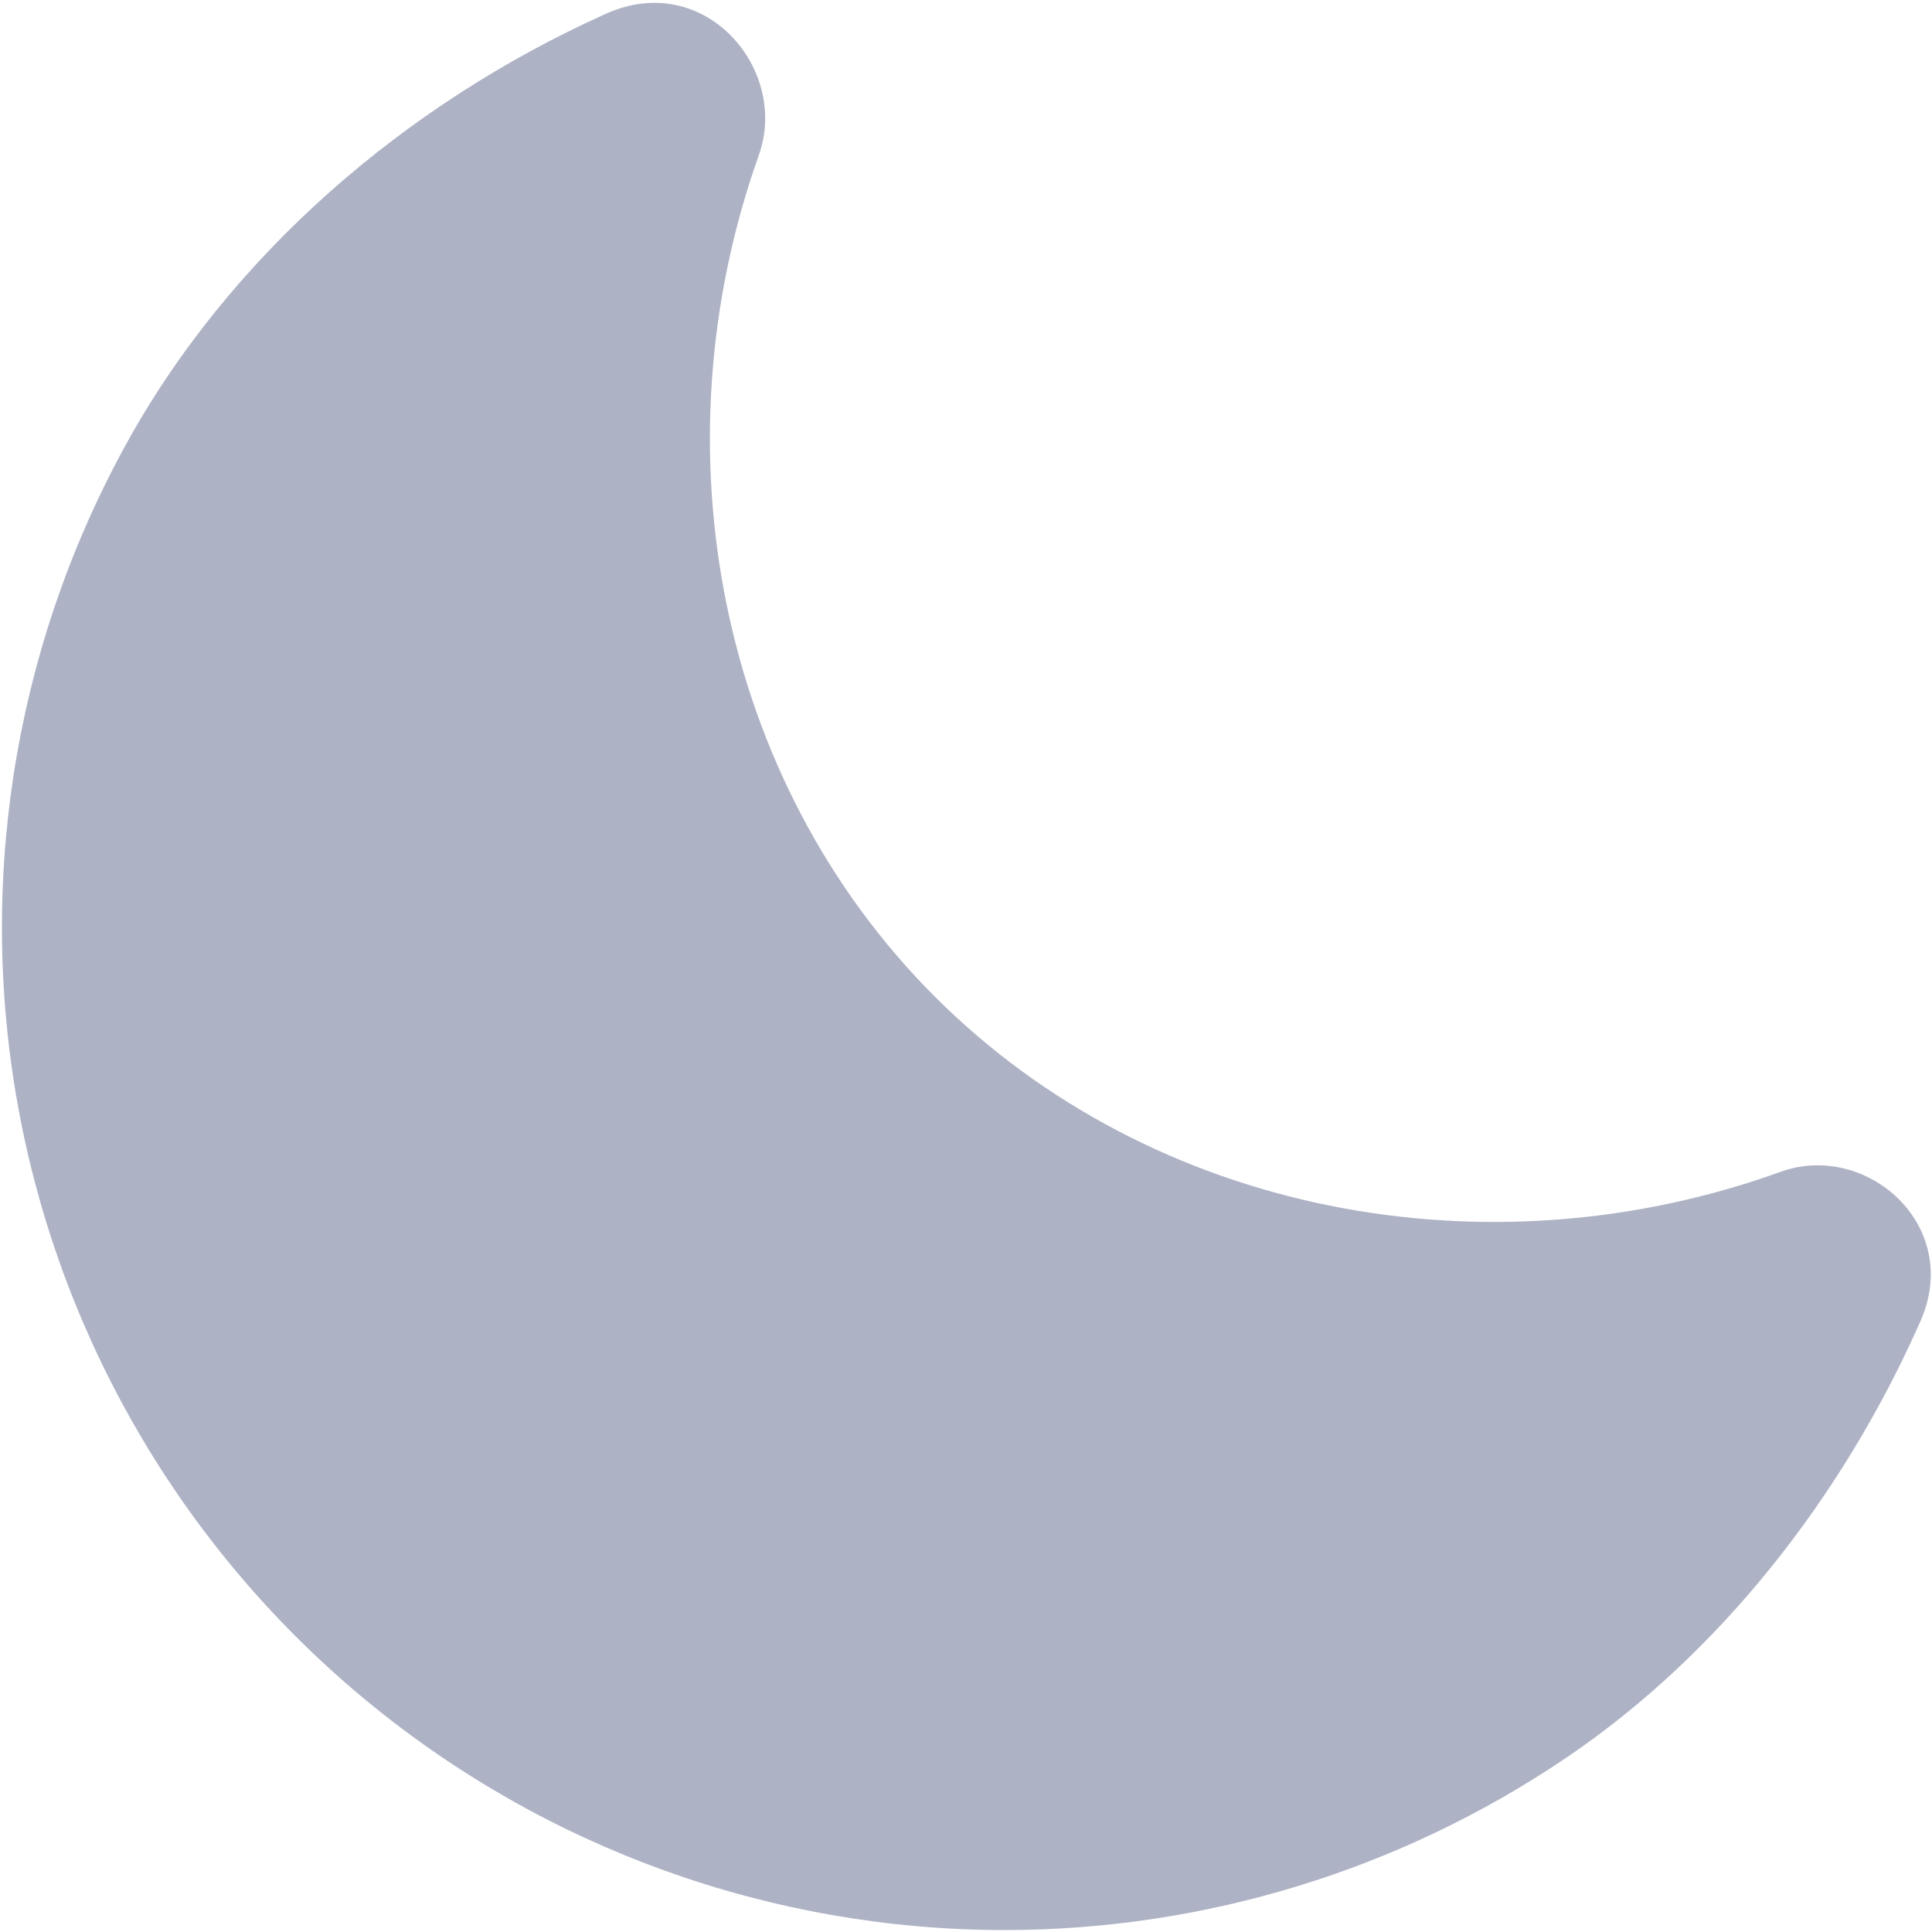
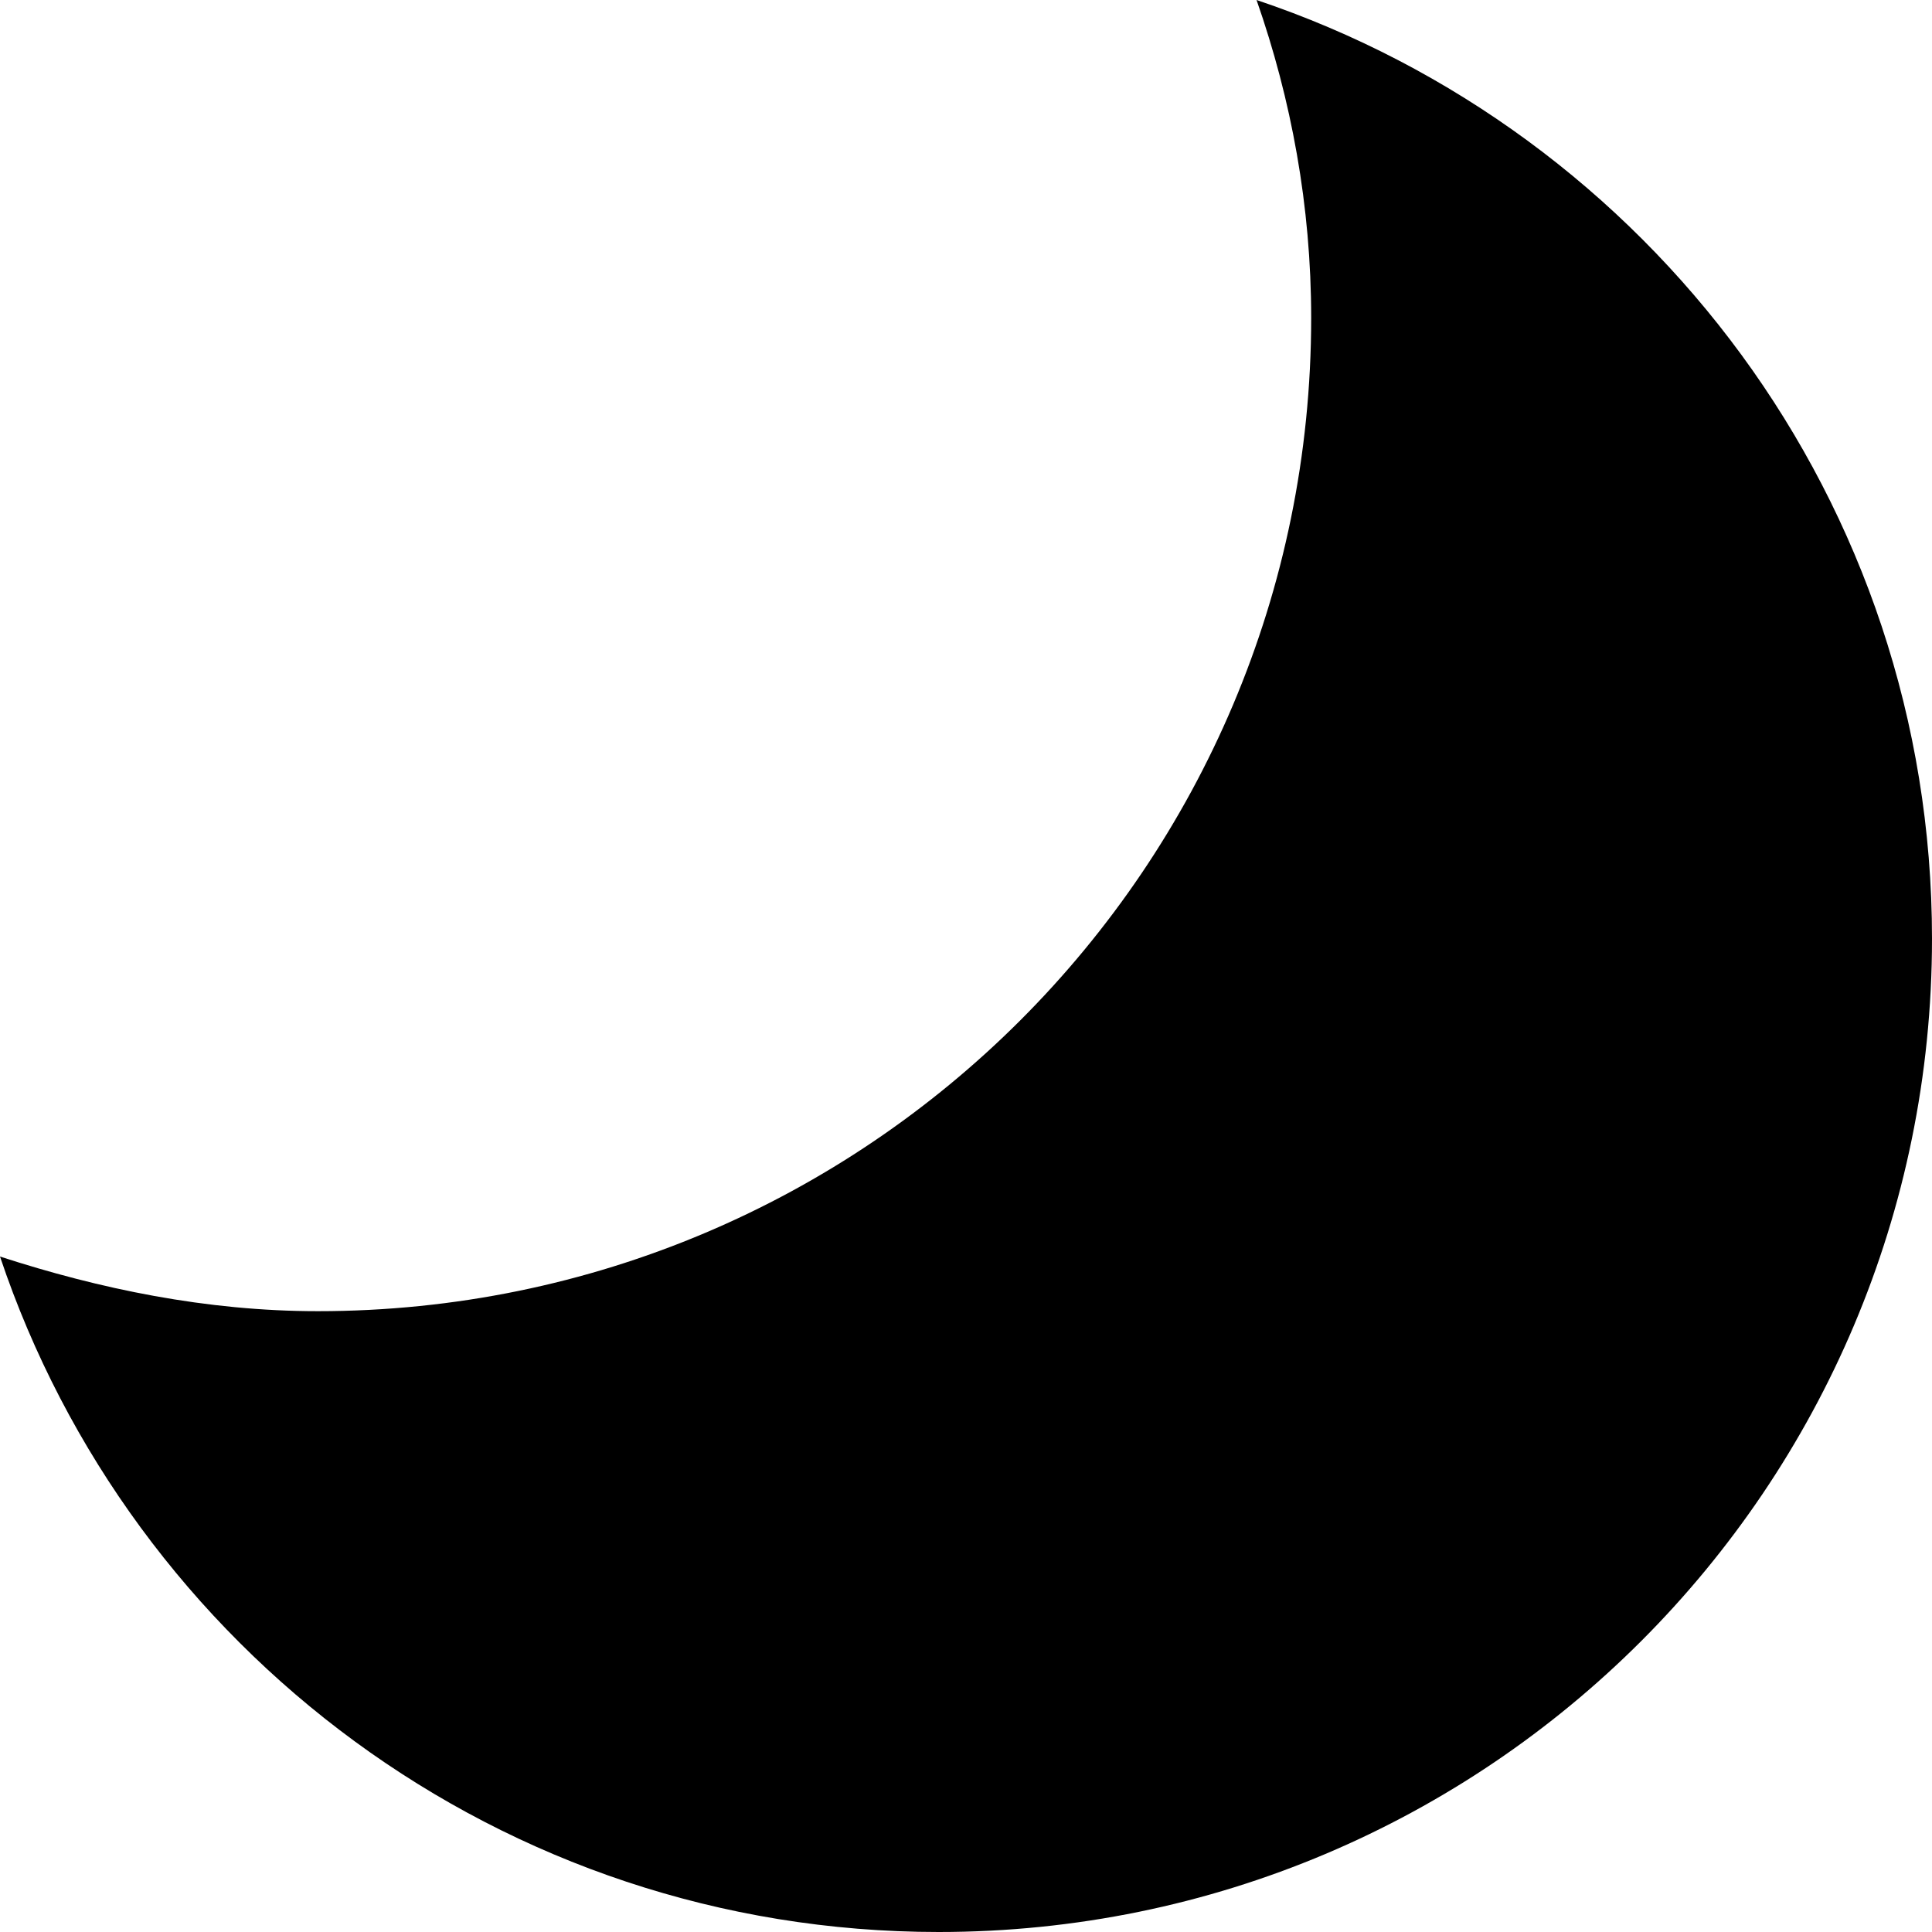
- <svg xmlns="http://www.w3.org/2000/svg" width="664" height="664" viewBox="0 0 664 664" fill="none">
-   <path fill-rule="evenodd" clip-rule="evenodd" d="M208.376 4.683C242.113 -10.435 271.34 23.715 260.786 53.366C224.975 153.976 246.977 268.247 321.31 342.55C396.02 417.233 511.047 439.183 611.983 402.73C641.353 392.123 674.577 421.063 660.057 453.997C659.627 454.97 659.193 455.94 658.757 456.913C632.913 514.22 591.573 568.113 538.09 604.247C481.083 642.76 413.857 663.337 345.053 663.337H345.02C265.012 663.25 187.523 635.343 125.839 584.403C64.154 533.463 22.115 462.657 6.931 384.123C-8.253 305.59 4.365 224.224 42.62 153.972C78.886 87.374 139.869 35.619 207.384 5.129L208.376 4.683Z" fill="#ADB2C5" />
+ <svg xmlns="http://www.w3.org/2000/svg" width="778" height="778" viewBox="0 0 778 778" fill="none">
+   <path d="M506 0C664 53 778 202 778 378C778 599 599 778 378 778C202 778 53 664 -2.09808e-05 506C40 519 83 528 128 528C349 528 528 349 528 128C528 83 520 40 506 0Z" fill="black" />
</svg>
